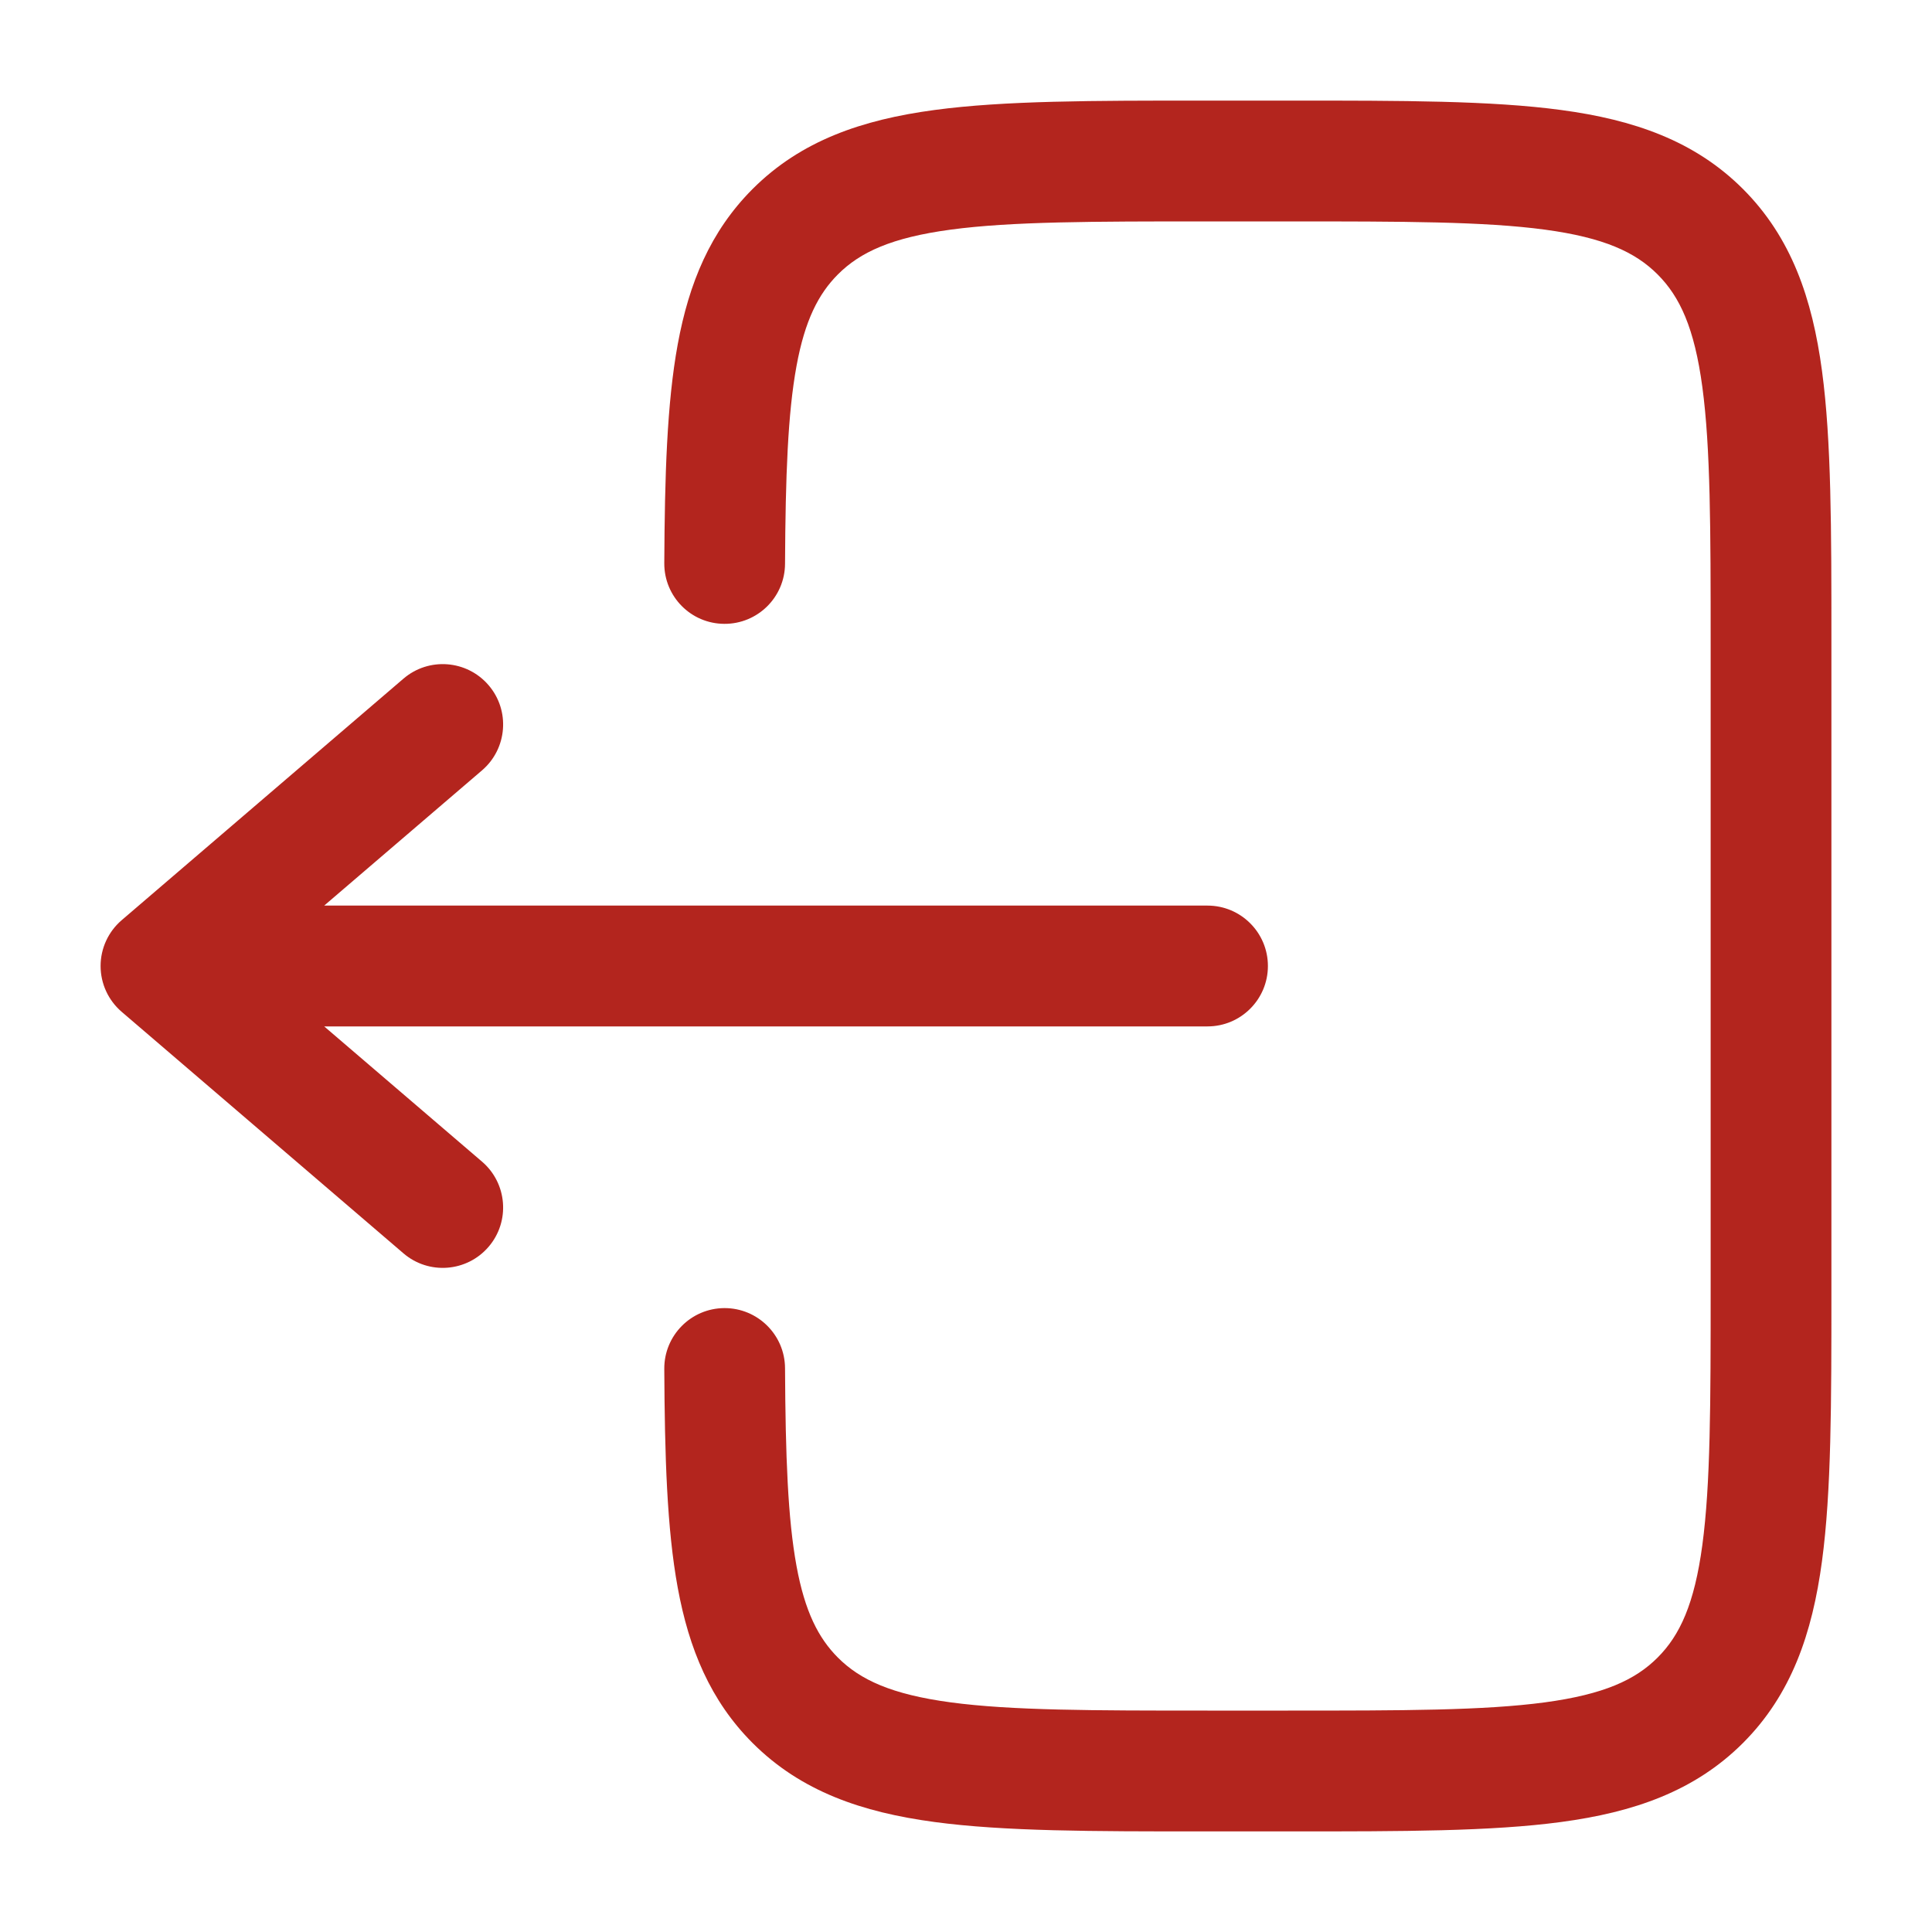
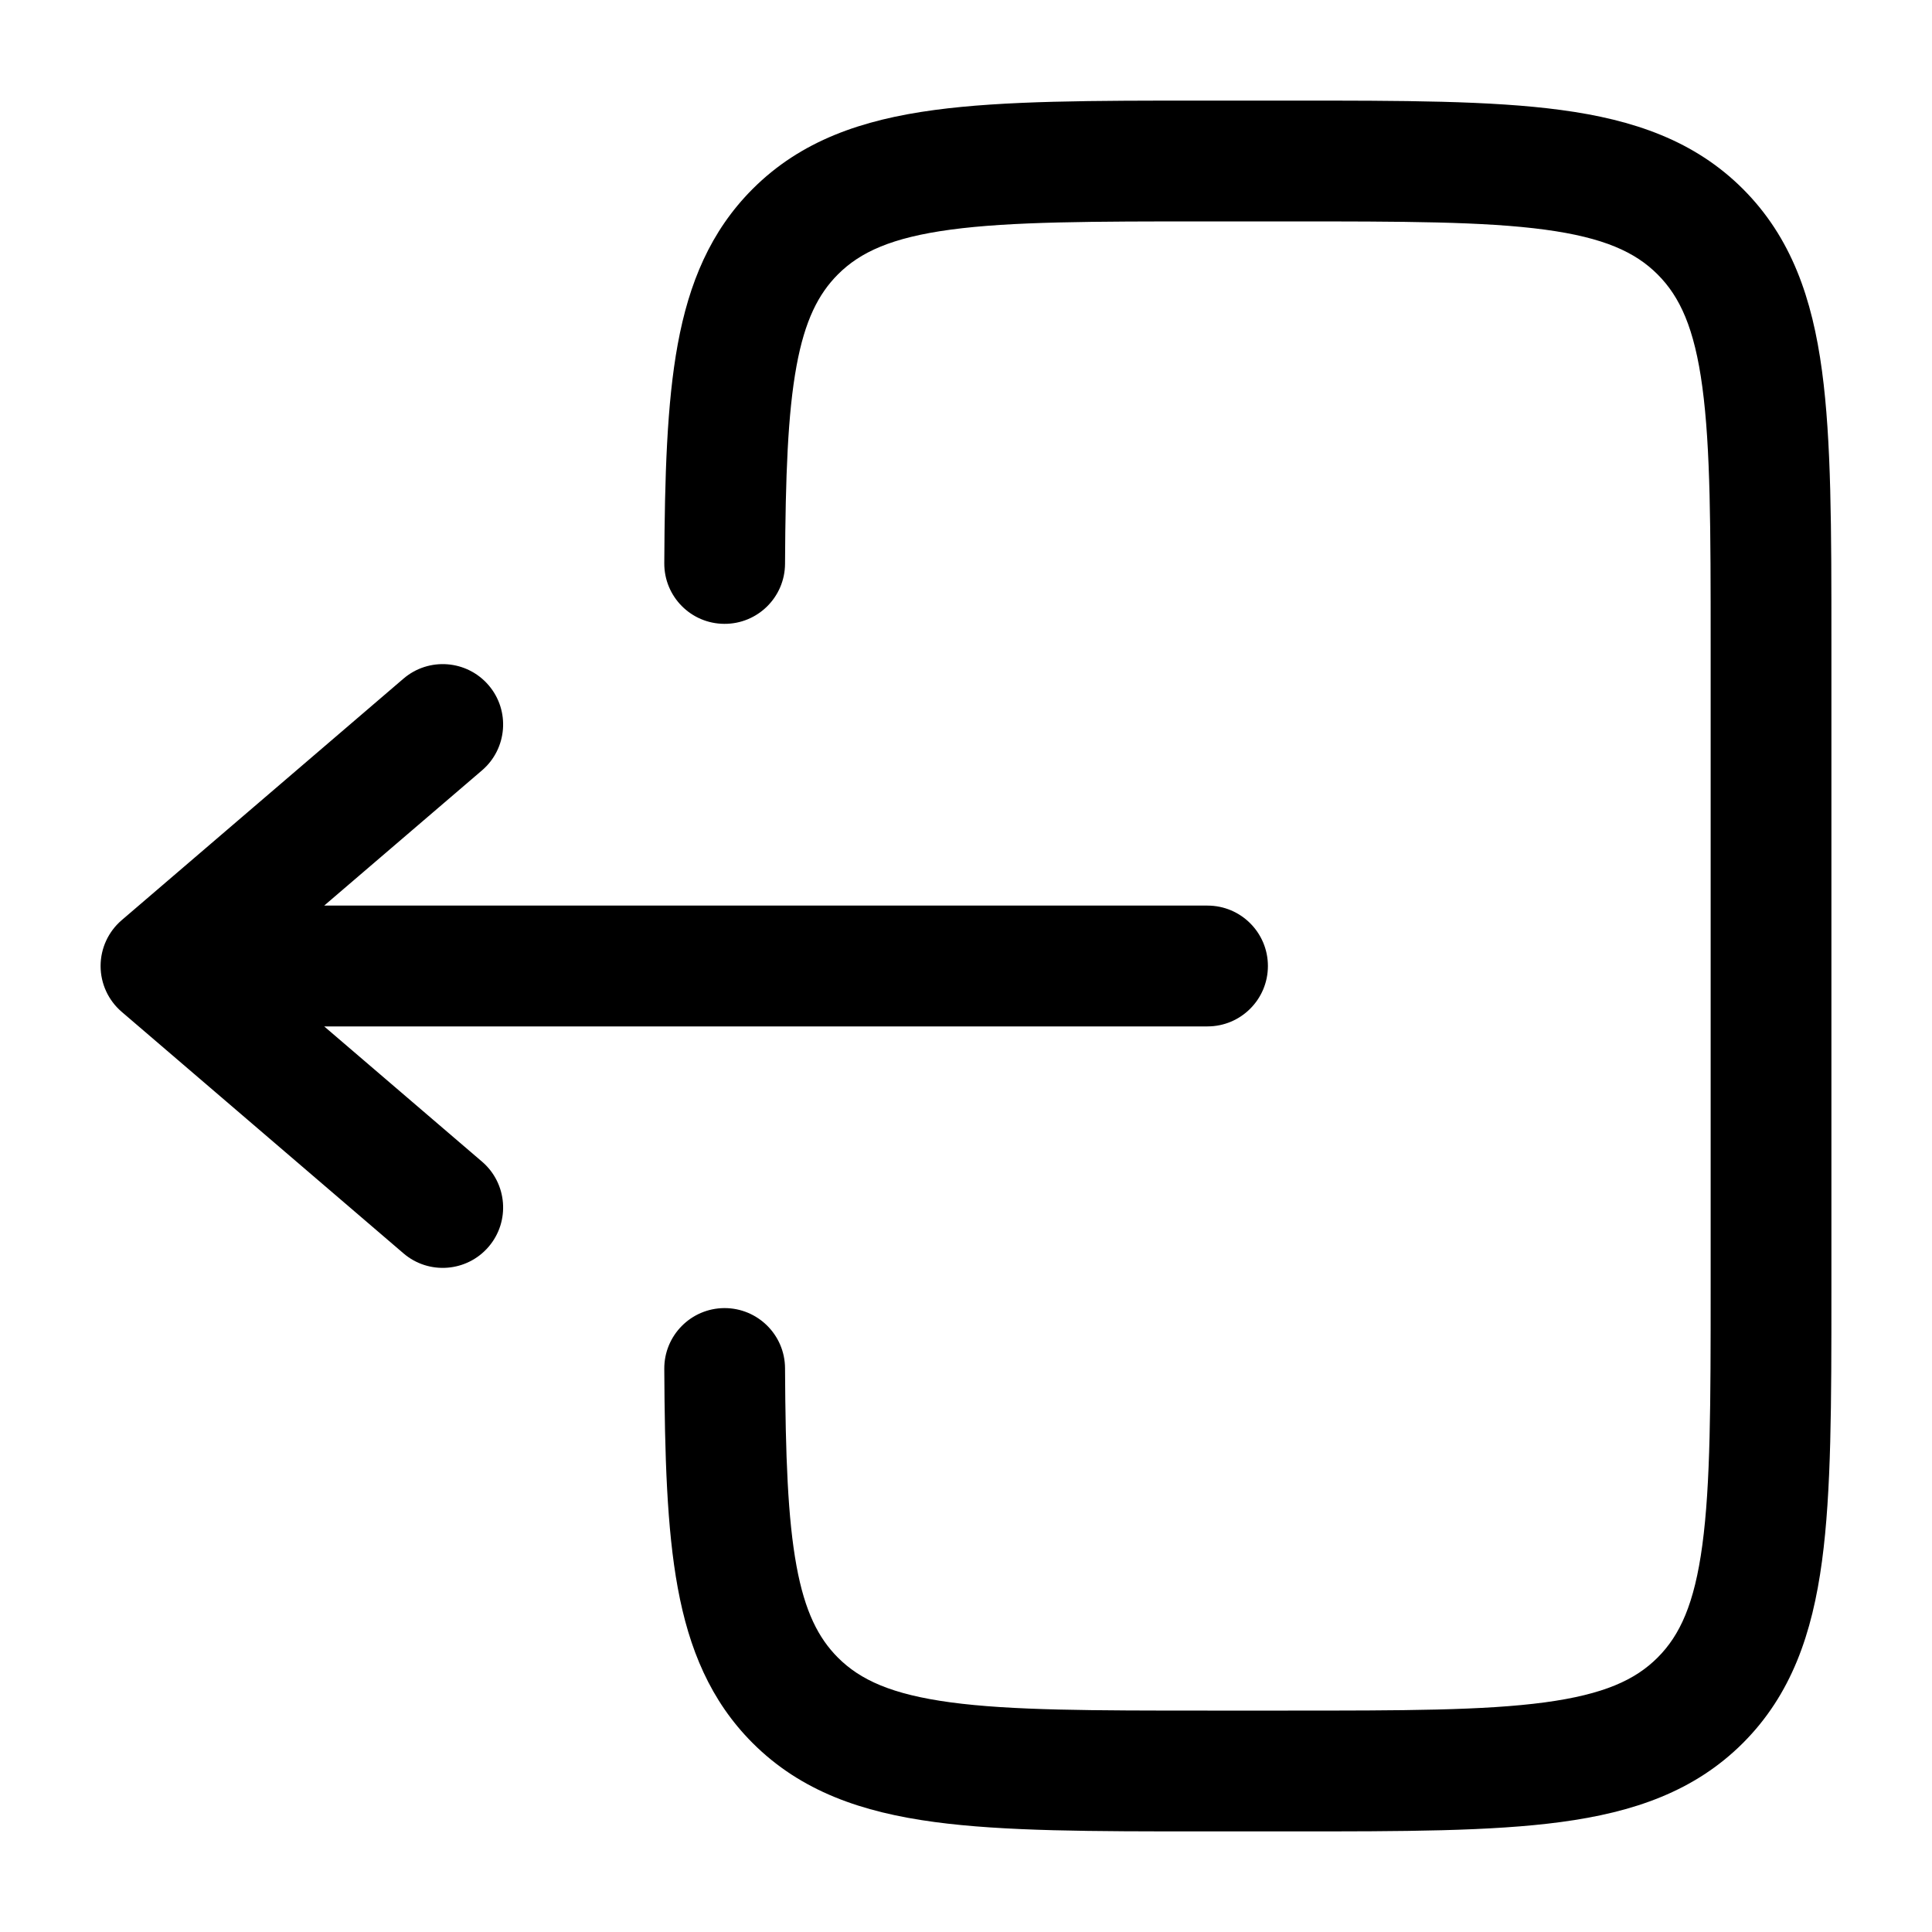
<svg xmlns="http://www.w3.org/2000/svg" viewBox="0 0 30 30" fill="none">
-   <path d="M18.682 1.562C16.972 1.562 15.594 1.562 14.511 1.708C13.385 1.859 12.438 2.183 11.686 2.935C11.03 3.592 10.698 4.398 10.524 5.345C10.355 6.266 10.322 7.393 10.315 8.745C10.312 9.263 10.729 9.685 11.247 9.687C11.765 9.69 12.187 9.273 12.19 8.755C12.197 7.388 12.233 6.419 12.368 5.684C12.498 4.976 12.707 4.566 13.011 4.261C13.357 3.915 13.843 3.69 14.76 3.566C15.705 3.439 16.956 3.438 18.75 3.438H20C21.794 3.438 23.046 3.439 23.99 3.566C24.907 3.69 25.393 3.915 25.739 4.261C26.085 4.607 26.311 5.093 26.434 6.01C26.561 6.954 26.563 8.206 26.563 10V20C26.563 21.794 26.561 23.046 26.434 23.99C26.311 24.907 26.085 25.393 25.739 25.739C25.393 26.085 24.907 26.31 23.99 26.434C23.046 26.561 21.794 26.562 20 26.562H18.75C16.956 26.562 15.705 26.561 14.76 26.434C13.843 26.31 13.357 26.085 13.011 25.739C12.707 25.434 12.498 25.024 12.368 24.316C12.233 23.581 12.197 22.612 12.19 21.245C12.187 20.727 11.765 20.31 11.247 20.312C10.729 20.315 10.312 20.738 10.315 21.255C10.322 22.607 10.355 23.734 10.524 24.655C10.698 25.602 11.03 26.408 11.686 27.065C12.438 27.817 13.385 28.141 14.511 28.292C15.594 28.438 16.972 28.438 18.682 28.438H20.069C21.778 28.438 23.156 28.438 24.24 28.292C25.365 28.141 26.312 27.817 27.065 27.065C27.817 26.312 28.141 25.365 28.292 24.24C28.438 23.156 28.438 21.778 28.438 20.069V9.931C28.438 8.222 28.438 6.844 28.292 5.76C28.141 4.635 27.817 3.688 27.065 2.935C26.312 2.183 25.365 1.859 24.24 1.708C23.156 1.562 21.778 1.562 20.069 1.562H18.682Z" fill="#B3251E" />
-   <path d="M18.75 14.062C19.268 14.062 19.688 14.482 19.688 15C19.688 15.518 19.268 15.938 18.75 15.938H5.034L7.485 18.038C7.878 18.375 7.924 18.967 7.587 19.36C7.25 19.753 6.658 19.799 6.265 19.462L1.89 15.712C1.682 15.534 1.562 15.274 1.562 15C1.562 14.726 1.682 14.466 1.89 14.288L6.265 10.538C6.658 10.201 7.25 10.247 7.587 10.64C7.924 11.033 7.878 11.625 7.485 11.962L5.034 14.062H18.75Z" fill="#B3251E" />
+   <path d="M18.682 1.562C16.972 1.562 15.594 1.562 14.511 1.708C13.385 1.859 12.438 2.183 11.686 2.935C11.03 3.592 10.698 4.398 10.524 5.345C10.355 6.266 10.322 7.393 10.315 8.745C10.312 9.263 10.729 9.685 11.247 9.687C11.765 9.69 12.187 9.273 12.19 8.755C12.197 7.388 12.233 6.419 12.368 5.684C12.498 4.976 12.707 4.566 13.011 4.261C13.357 3.915 13.843 3.69 14.76 3.566C15.705 3.439 16.956 3.438 18.75 3.438H20C21.794 3.438 23.046 3.439 23.99 3.566C24.907 3.69 25.393 3.915 25.739 4.261C26.085 4.607 26.311 5.093 26.434 6.01C26.561 6.954 26.563 8.206 26.563 10V20C26.563 21.794 26.561 23.046 26.434 23.99C26.311 24.907 26.085 25.393 25.739 25.739C25.393 26.085 24.907 26.31 23.99 26.434C23.046 26.561 21.794 26.562 20 26.562H18.75C16.956 26.562 15.705 26.561 14.76 26.434C13.843 26.31 13.357 26.085 13.011 25.739C12.707 25.434 12.498 25.024 12.368 24.316C12.233 23.581 12.197 22.612 12.19 21.245C12.187 20.727 11.765 20.31 11.247 20.312C10.729 20.315 10.312 20.738 10.315 21.255C10.322 22.607 10.355 23.734 10.524 24.655C10.698 25.602 11.03 26.408 11.686 27.065C12.438 27.817 13.385 28.141 14.511 28.292C15.594 28.438 16.972 28.438 18.682 28.438H20.069C21.778 28.438 23.156 28.438 24.24 28.292C25.365 28.141 26.312 27.817 27.065 27.065C27.817 26.312 28.141 25.365 28.292 24.24C28.438 23.156 28.438 21.778 28.438 20.069V9.931C28.438 8.222 28.438 6.844 28.292 5.76C28.141 4.635 27.817 3.688 27.065 2.935C26.312 2.183 25.365 1.859 24.24 1.708C23.156 1.562 21.778 1.562 20.069 1.562H18.682Z" fill="currentColor" />
+   <path d="M18.75 14.062C19.268 14.062 19.688 14.482 19.688 15C19.688 15.518 19.268 15.938 18.75 15.938H5.034L7.485 18.038C7.878 18.375 7.924 18.967 7.587 19.36C7.25 19.753 6.658 19.799 6.265 19.462L1.89 15.712C1.682 15.534 1.562 15.274 1.562 15C1.562 14.726 1.682 14.466 1.89 14.288L6.265 10.538C6.658 10.201 7.25 10.247 7.587 10.64C7.924 11.033 7.878 11.625 7.485 11.962L5.034 14.062H18.75Z" fill="currentColor" />
</svg>
